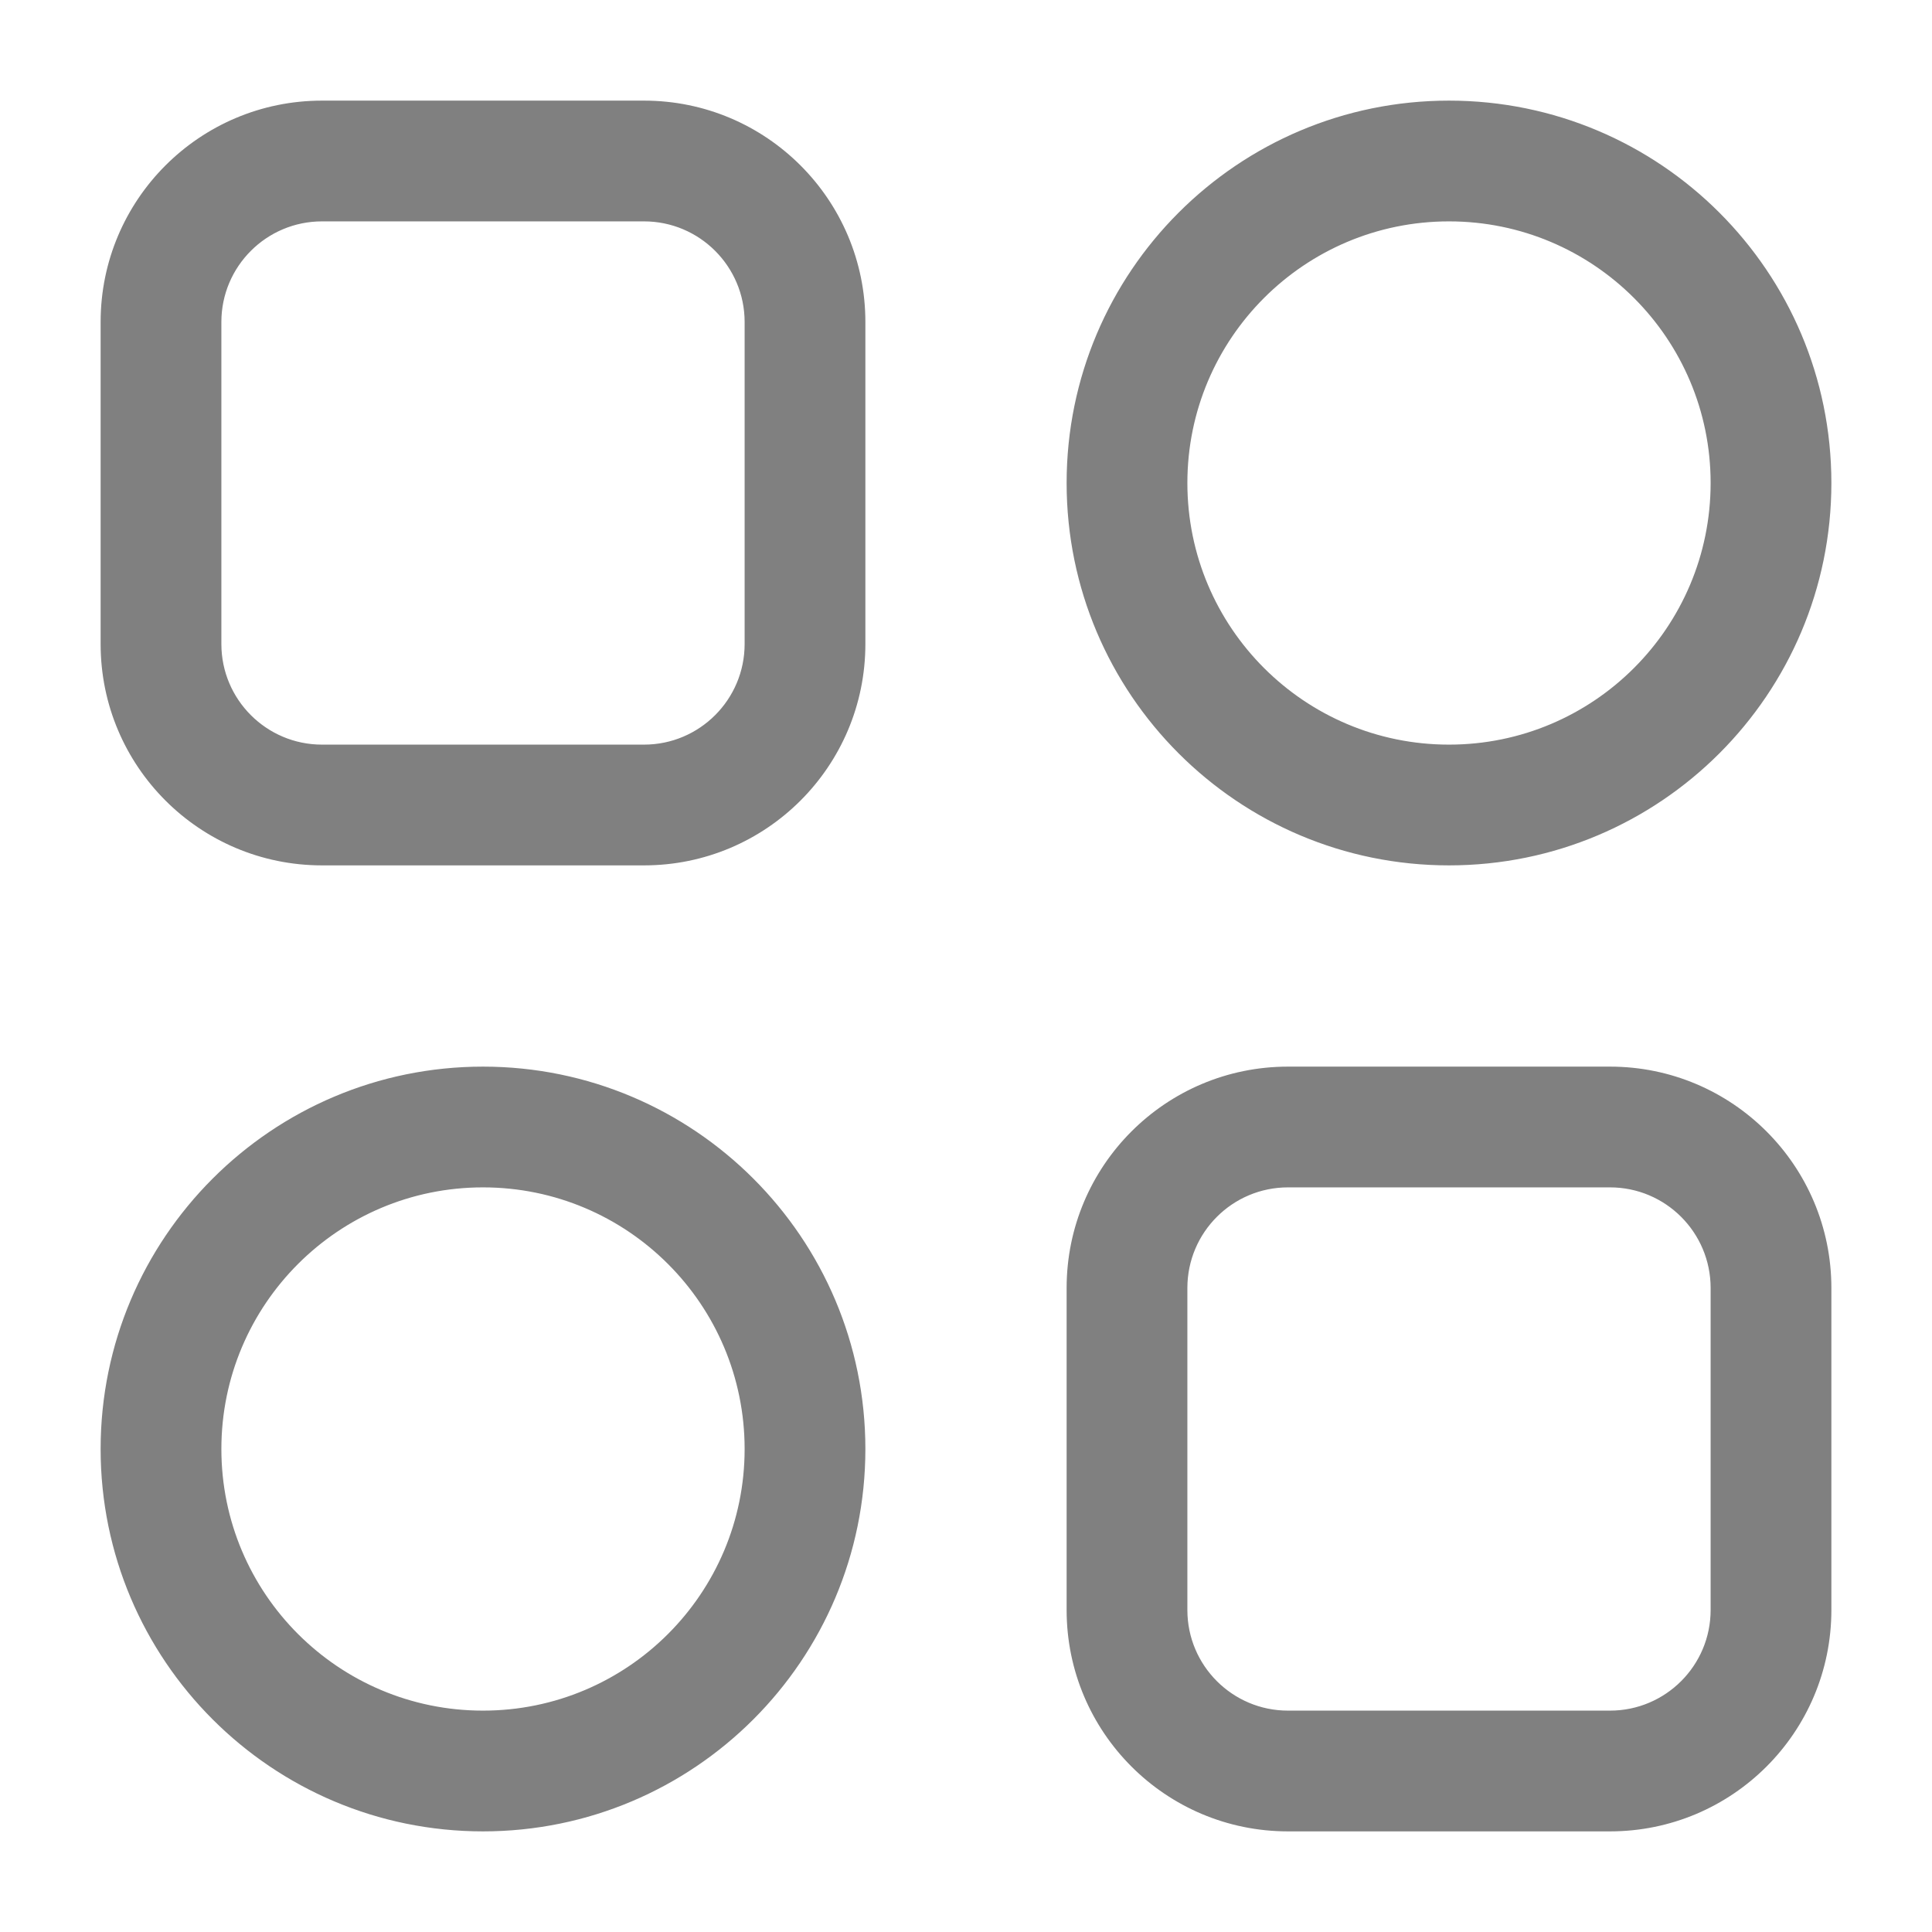
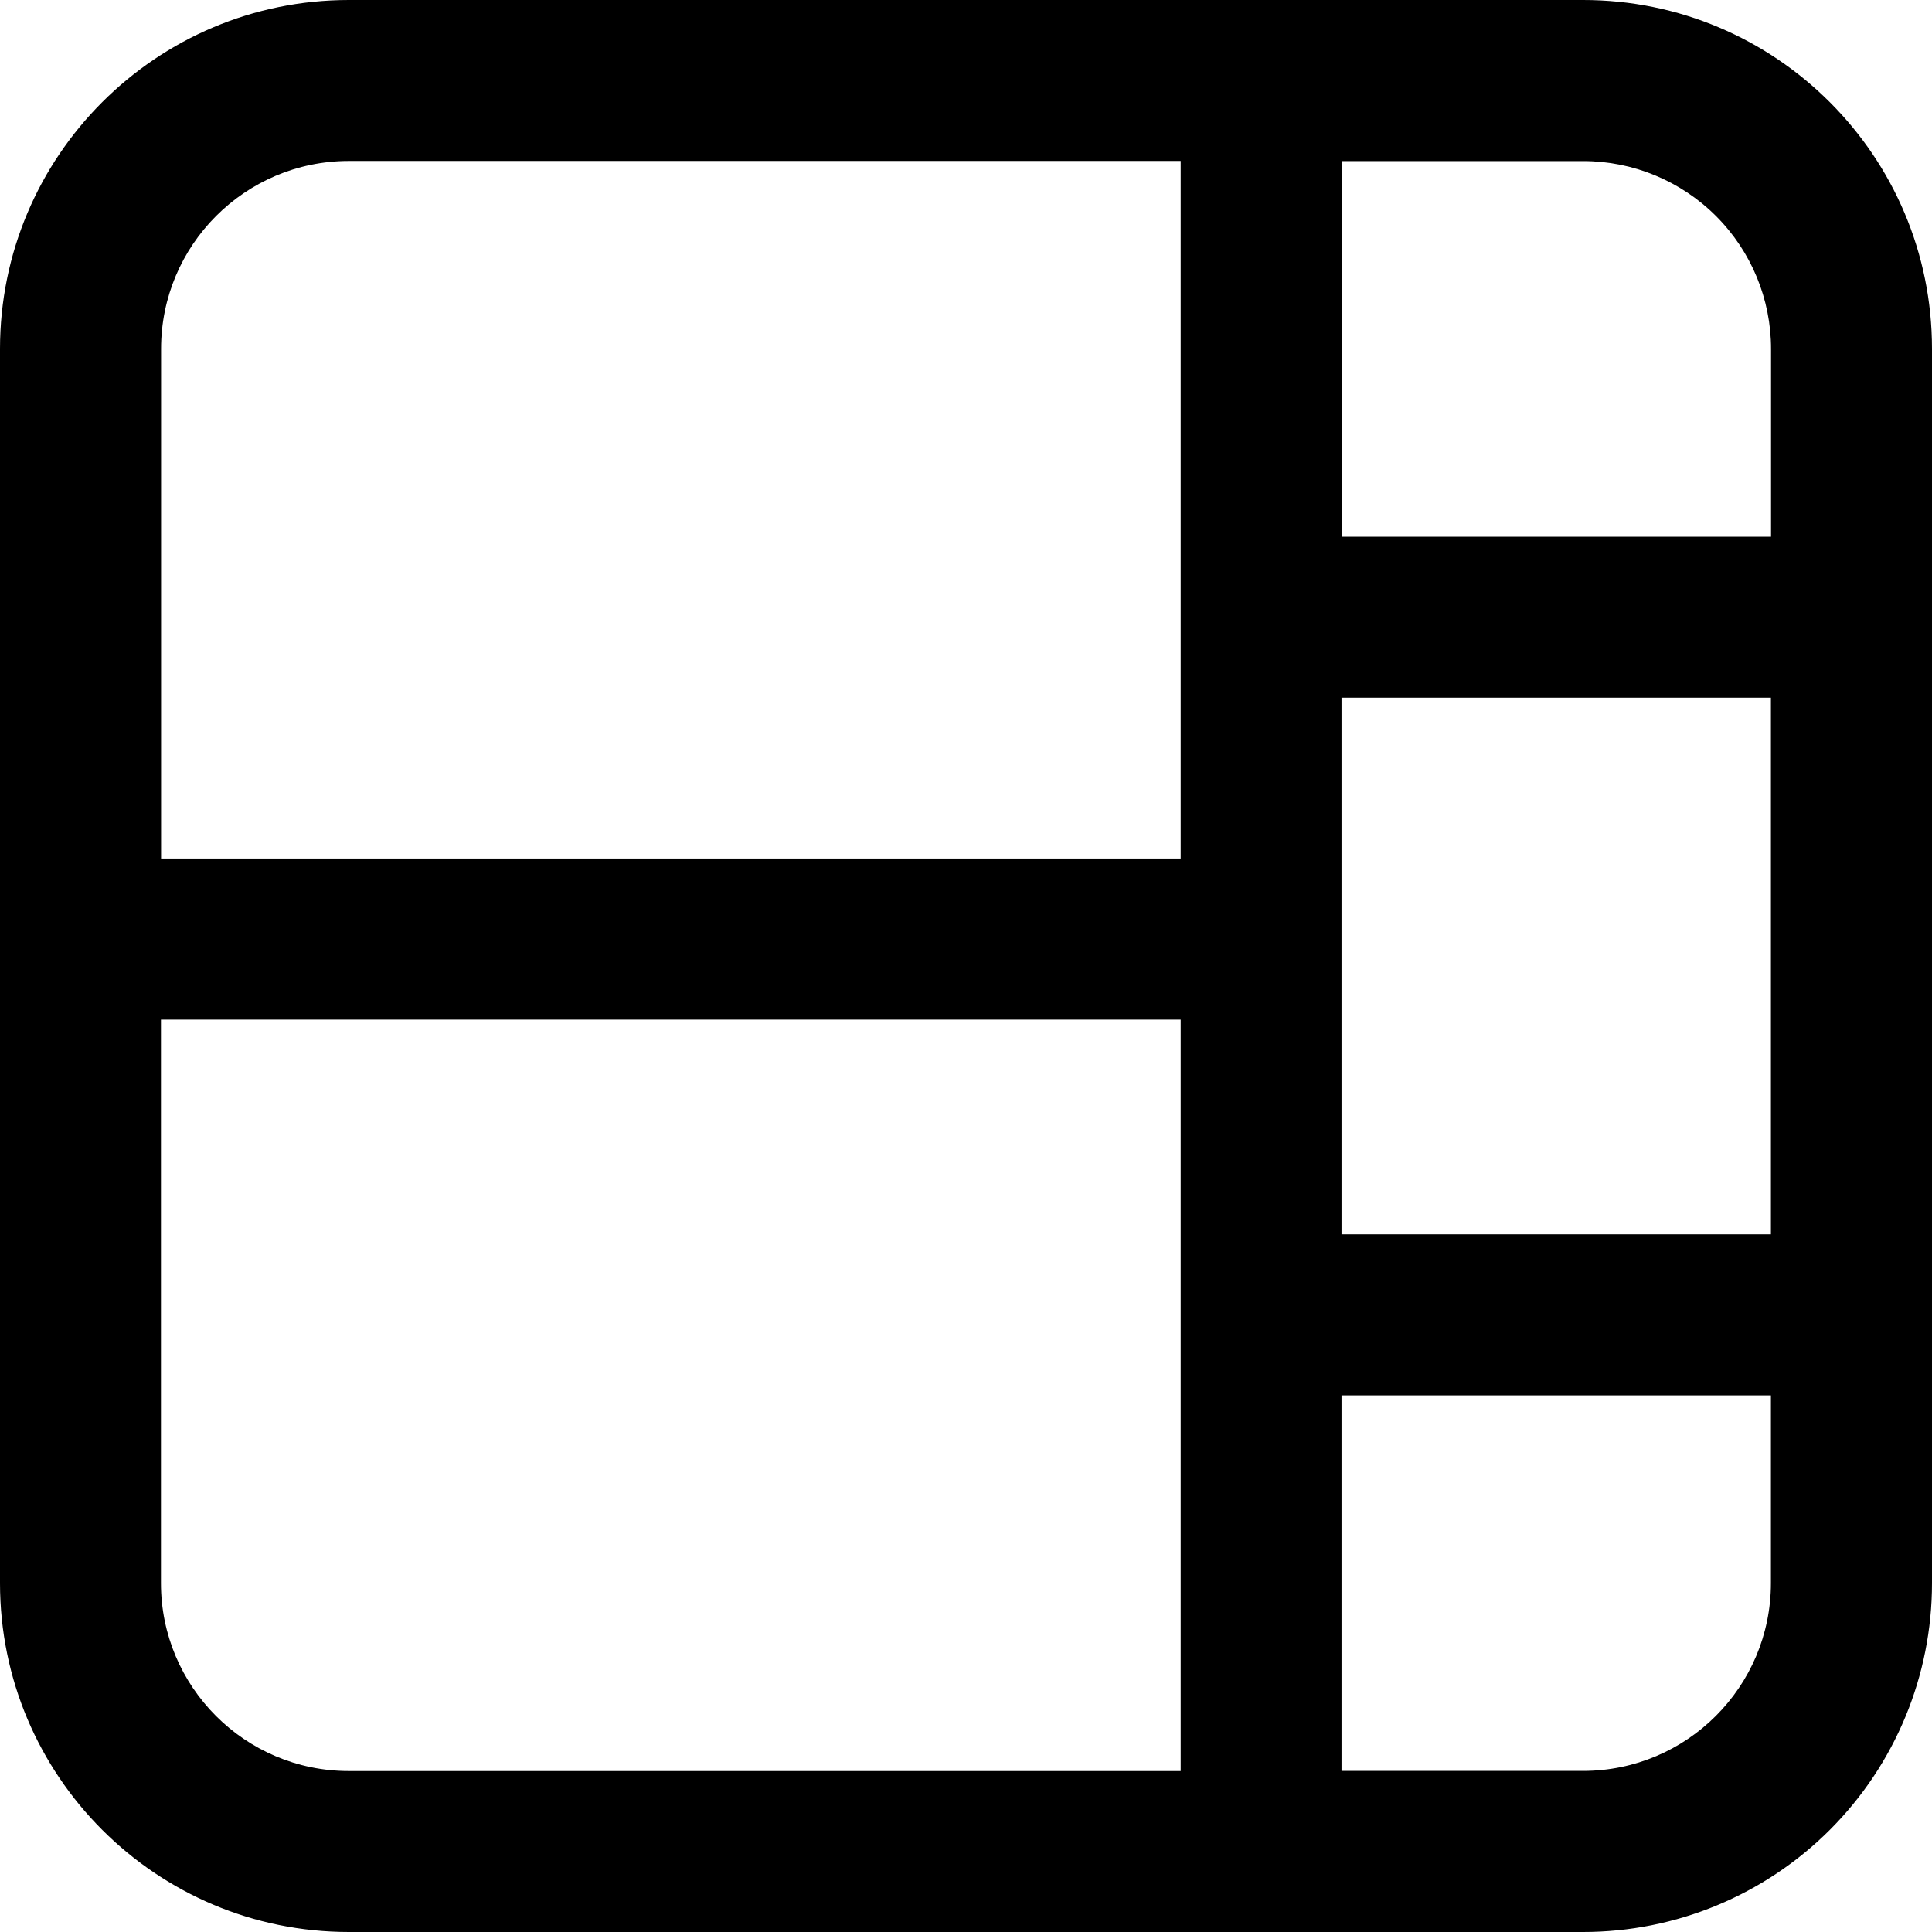
- <svg xmlns="http://www.w3.org/2000/svg" width="24" height="24" viewBox="0 0 24 24" fill="none">
-   <path fill-rule="evenodd" clip-rule="evenodd" d="M1.25 4C1.25 2.481 2.481 1.25 4 1.25H8C9.519 1.25 10.75 2.481 10.75 4V8C10.75 9.519 9.519 10.75 8 10.75H4C2.481 10.75 1.25 9.519 1.25 8V4ZM4 2.75C3.31 2.75 2.75 3.31 2.75 4V8C2.75 8.69 3.31 9.25 4 9.25H8C8.69 9.25 9.25 8.69 9.25 8V4C9.25 3.31 8.69 2.75 8 2.75H4ZM18 2.75C16.205 2.75 14.75 4.205 14.75 6C14.75 7.795 16.205 9.25 18 9.25C19.795 9.25 21.25 7.795 21.25 6C21.25 4.205 19.795 2.75 18 2.75ZM13.25 6C13.25 3.377 15.377 1.25 18 1.25C20.623 1.25 22.75 3.377 22.75 6C22.75 8.623 20.623 10.75 18 10.75C15.377 10.75 13.25 8.623 13.25 6ZM6 14.75C4.205 14.75 2.75 16.205 2.75 18C2.75 19.795 4.205 21.25 6 21.25C7.795 21.25 9.25 19.795 9.25 18C9.25 16.205 7.795 14.75 6 14.75ZM1.25 18C1.25 15.377 3.377 13.25 6 13.25C8.623 13.25 10.75 15.377 10.75 18C10.75 20.623 8.623 22.75 6 22.75C3.377 22.75 1.25 20.623 1.25 18ZM13.25 16C13.25 14.481 14.481 13.25 16 13.25H20C21.519 13.25 22.75 14.481 22.75 16V20C22.75 21.519 21.519 22.75 20 22.75H16C14.481 22.75 13.25 21.519 13.25 20V16ZM16 14.75C15.31 14.75 14.75 15.31 14.75 16V20C14.75 20.69 15.31 21.25 16 21.25H20C20.69 21.25 21.25 20.69 21.25 20V16C21.25 15.31 20.69 14.75 20 14.75H16Z" fill="#808080" />
+ <svg xmlns="http://www.w3.org/2000/svg" width="16" height="16">
+   <path d="M0 2.889A2.889 2.889 0 0 1 2.889 0H13.11A2.889 2.889 0 0 1 16 2.889V13.11A2.888 2.888 0 0 1 13.111 16H2.89A2.889 2.889 0 0 1 0 13.111V2.89Zm1.333 5.555v4.667c0 .859.697 1.556 1.556 1.556h6.889V8.444H1.333Zm8.445-1.333V1.333h-6.89A1.556 1.556 0 0 0 1.334 2.89V7.11h8.445Zm4.889-1.333H11.11v4.444h3.556V5.778Zm0 5.778H11.11v3.11h2a1.556 1.556 0 0 0 1.556-1.555v-1.555Zm0-7.112V2.89a1.555 1.555 0 0 0-1.556-1.556h-2v3.111h3.556Z" fill="currentcolor" />
</svg>
